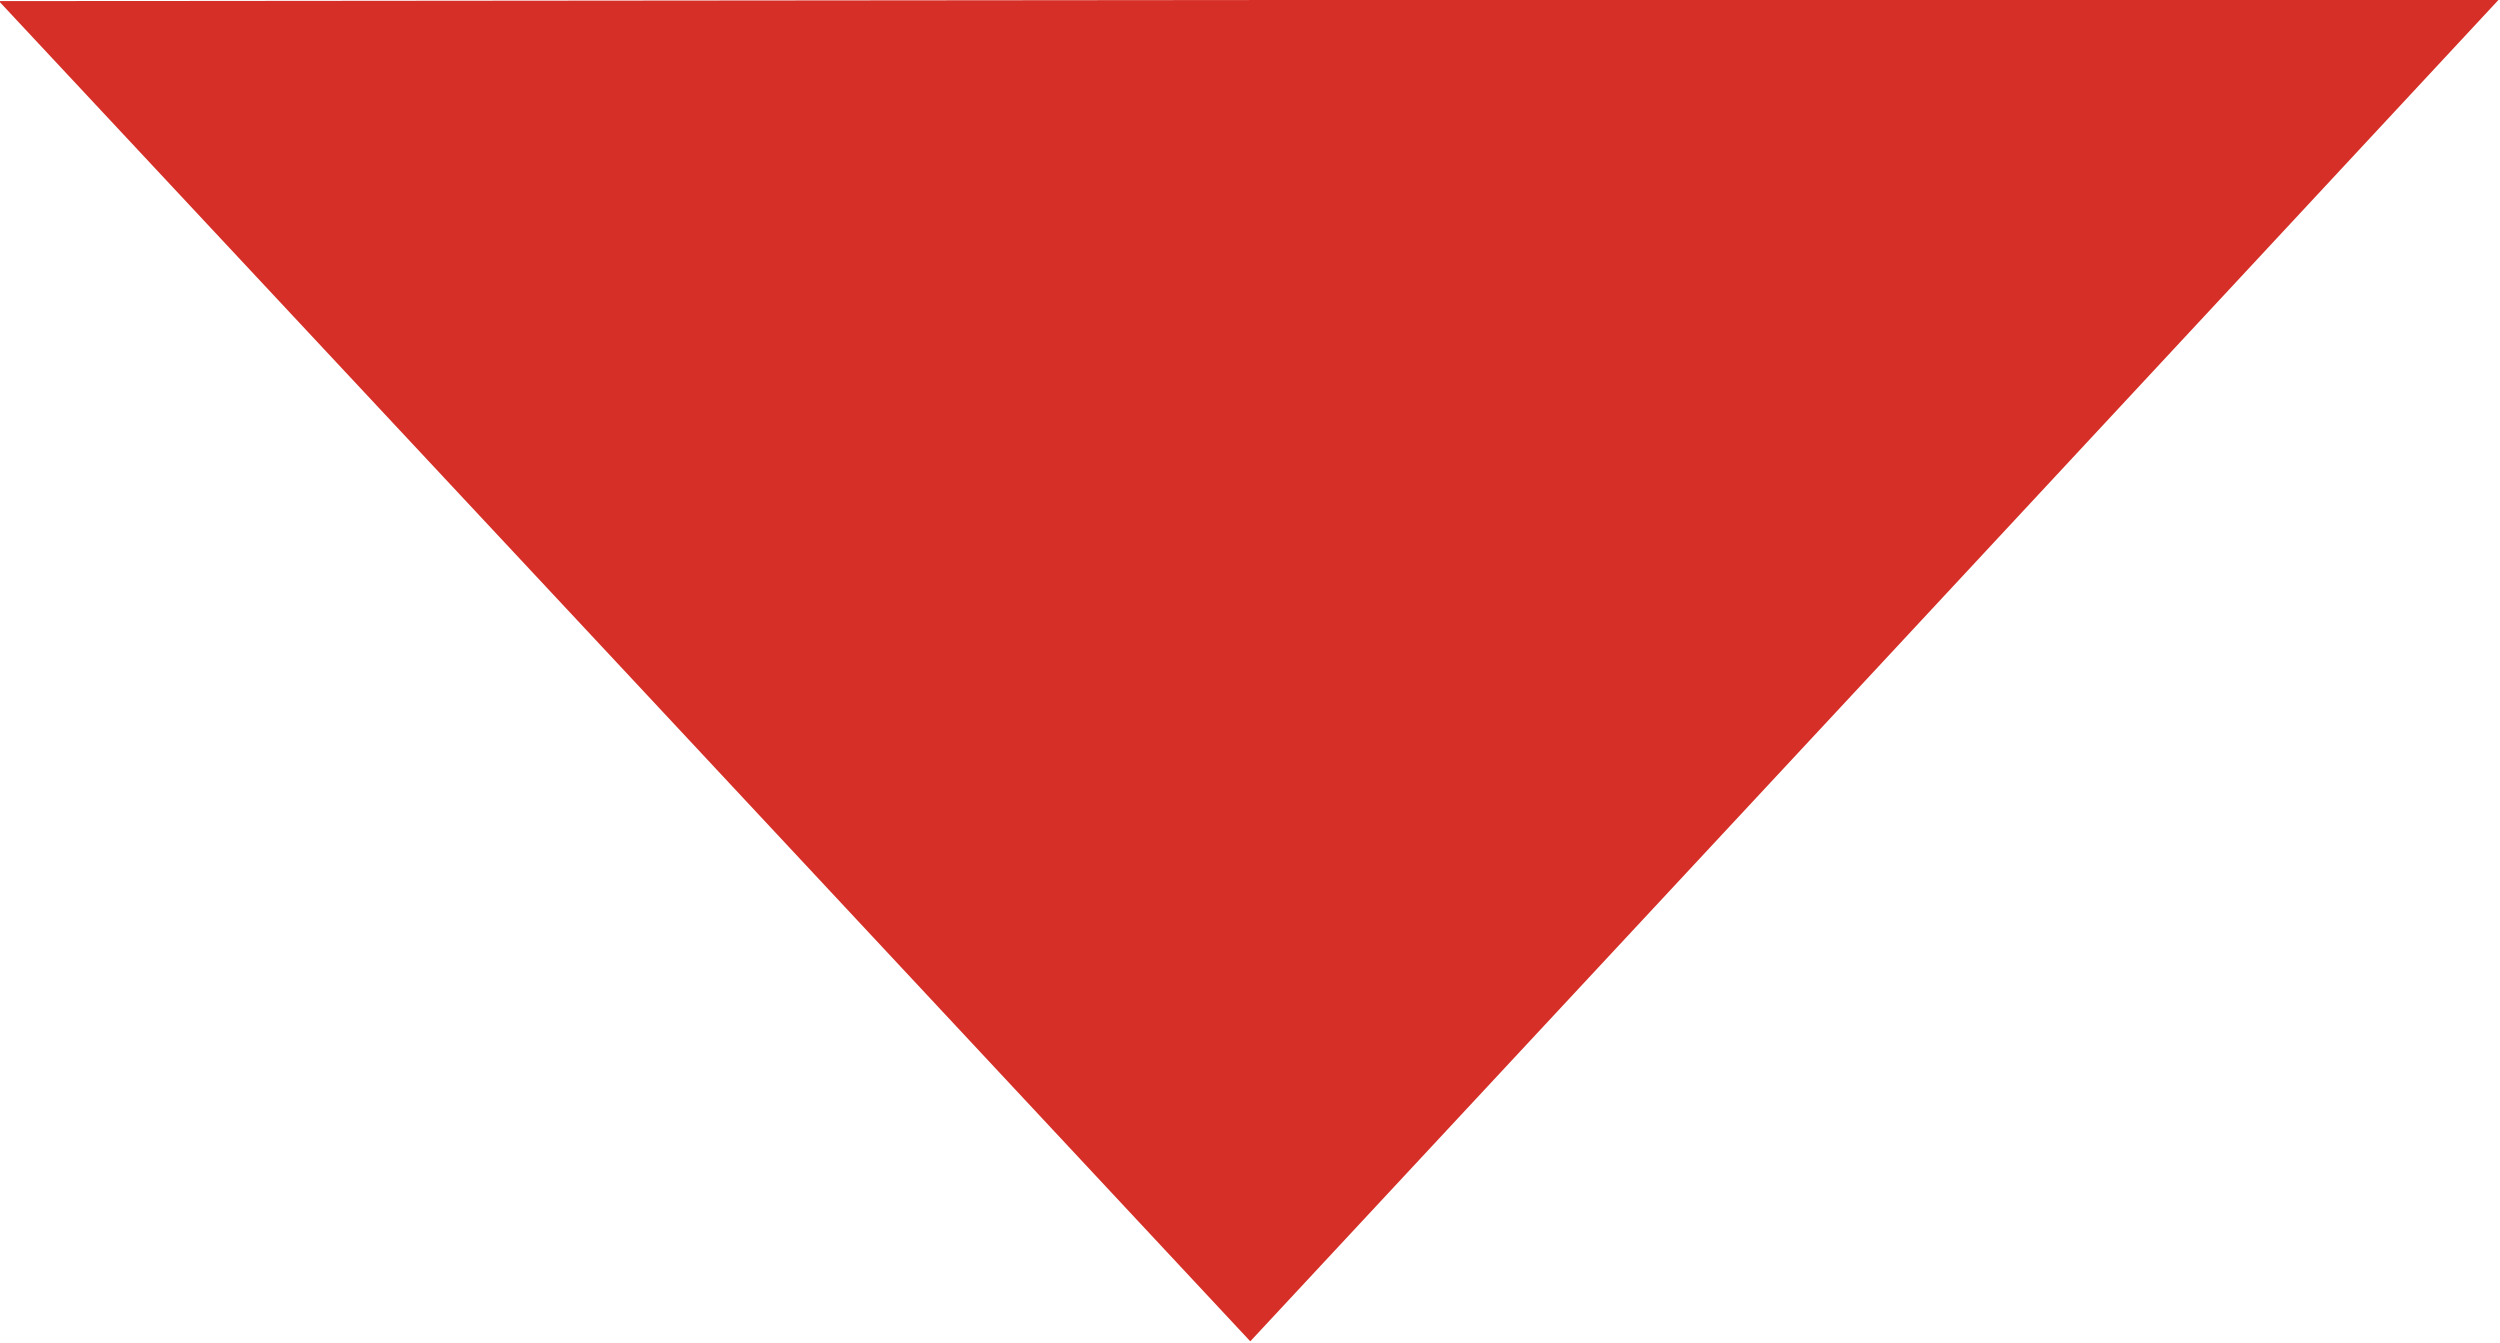
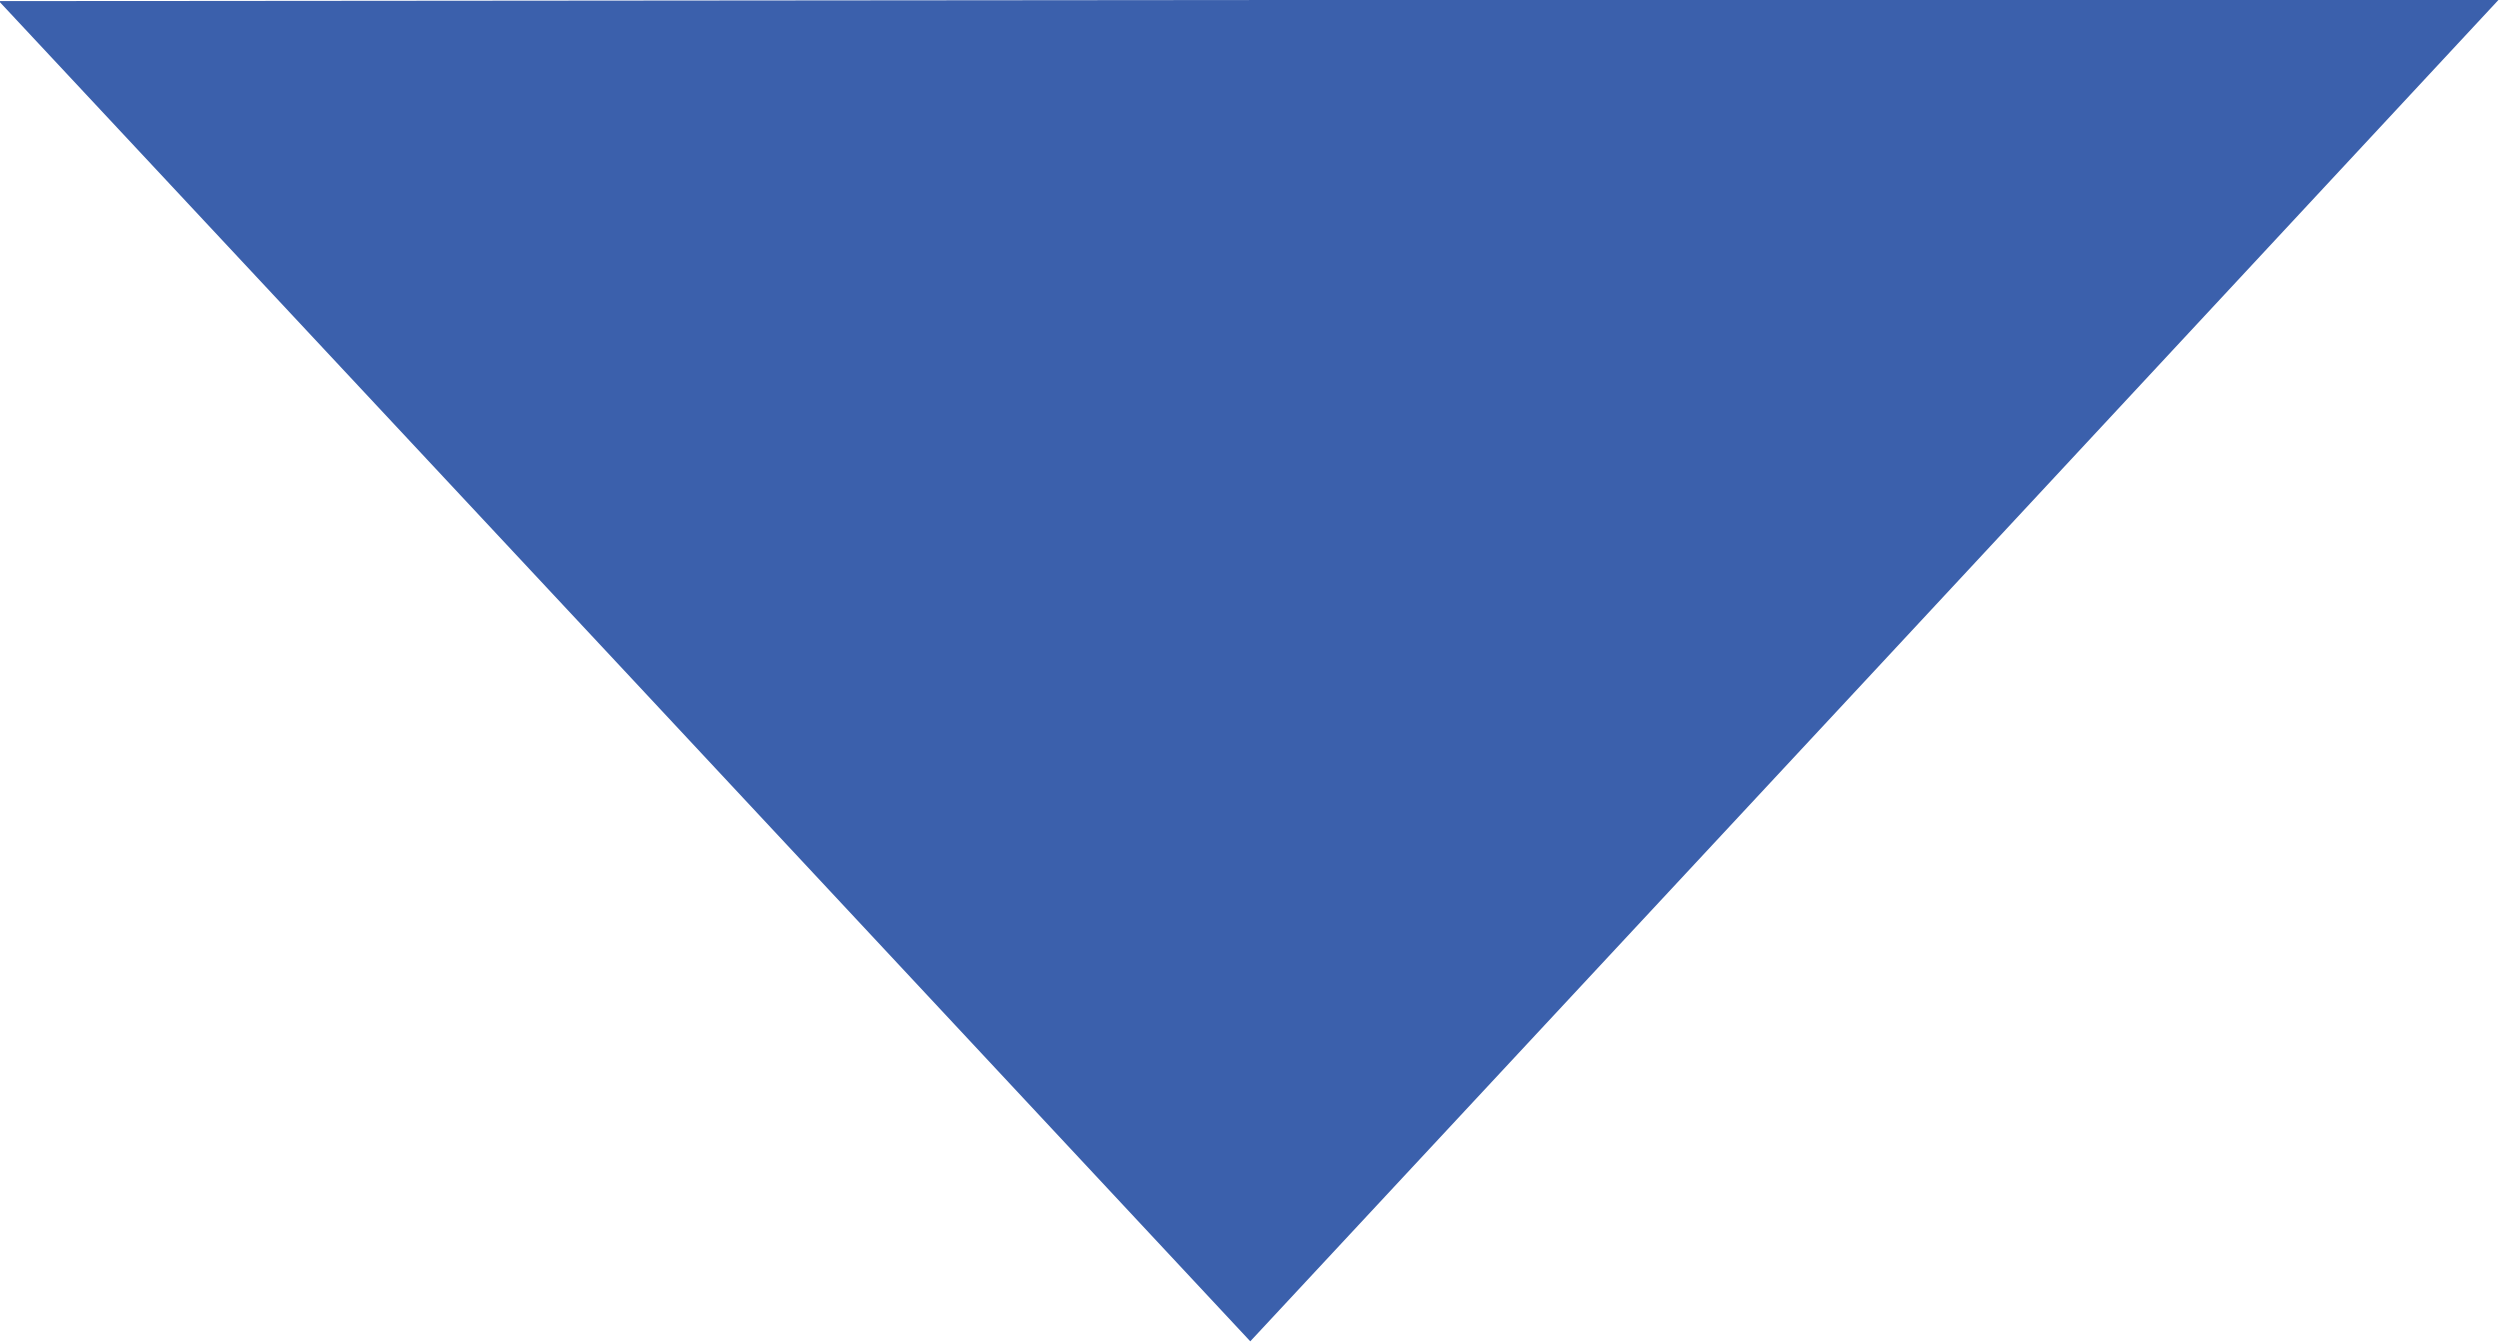
<svg xmlns="http://www.w3.org/2000/svg" version="1.1" id="Layer_1" x="0px" y="0px" viewBox="0 0 453.1 243.3" enable-background="new 0 0 453.1 243.3" xml:space="preserve">
-   <polygon fill="#D62F27" points="-0.2,0.2 226.4,0 453,-0.2 339.8,121.5 226.6,243.1 113.2,121.6 " />
+   <polygon fill="#3B60AC" points="-0.2,0.2 226.4,0 453,-0.2 339.8,121.5 226.6,243.1 113.2,121.6 " />
</svg>
